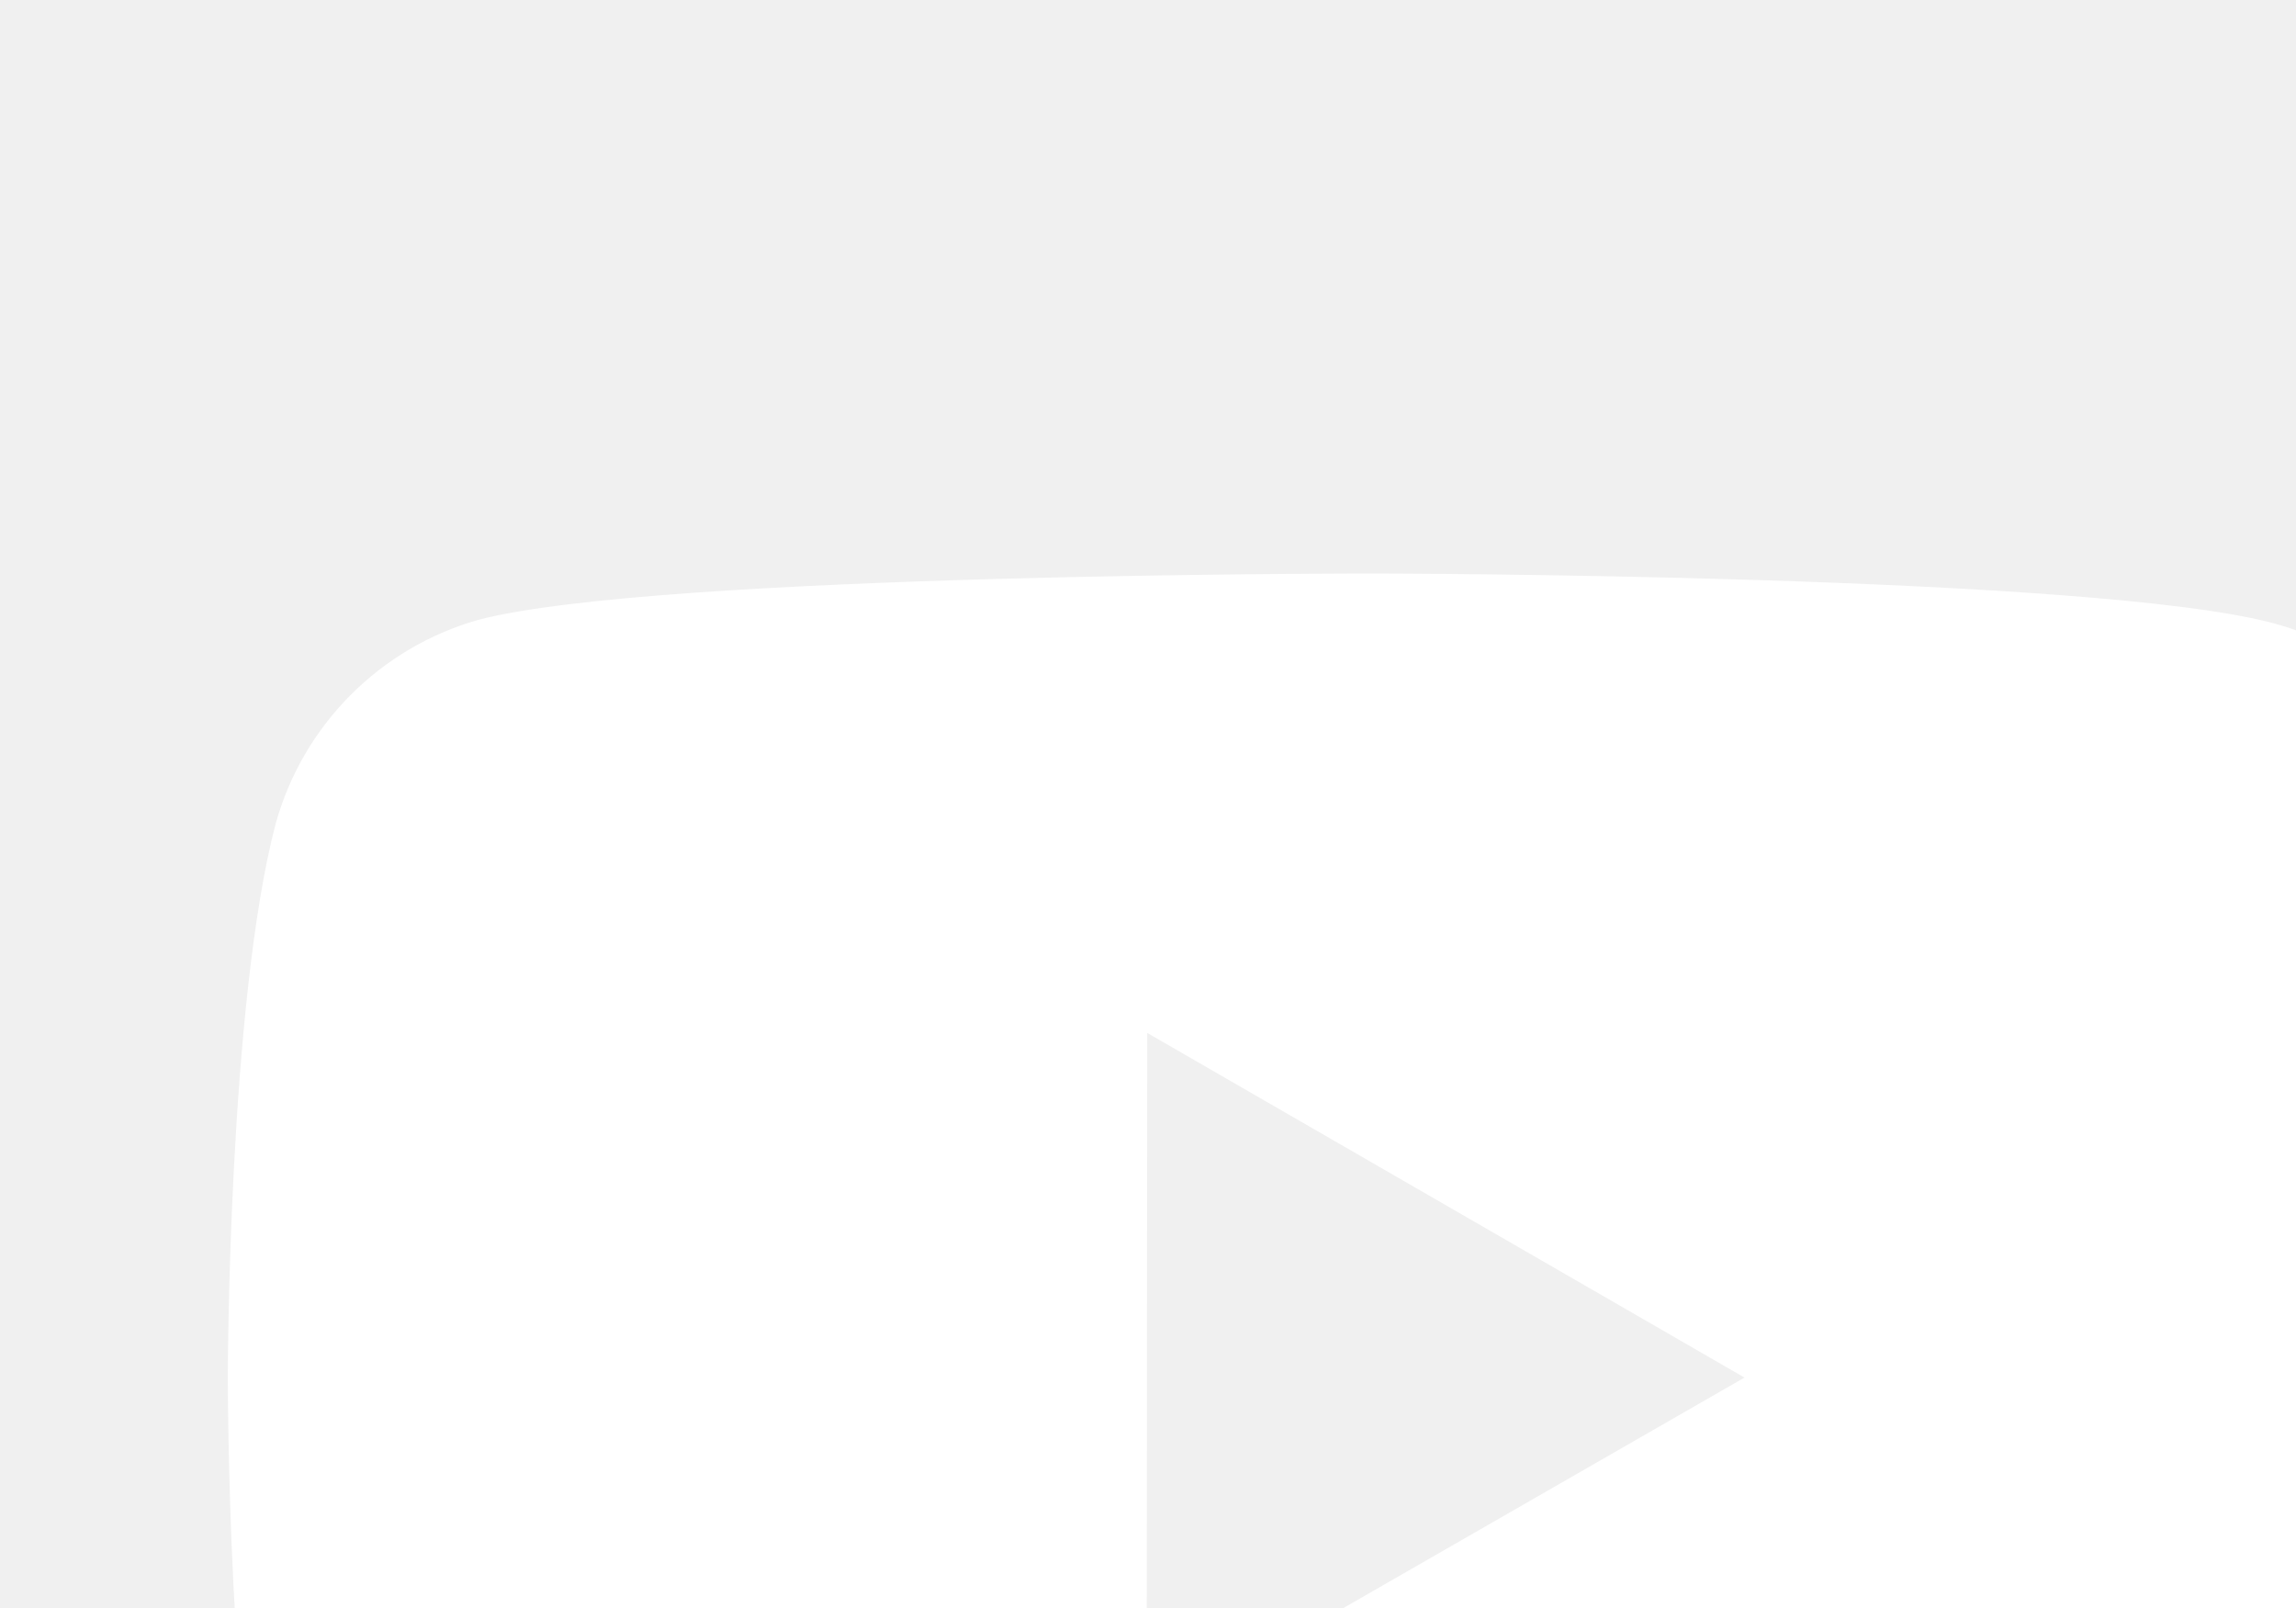
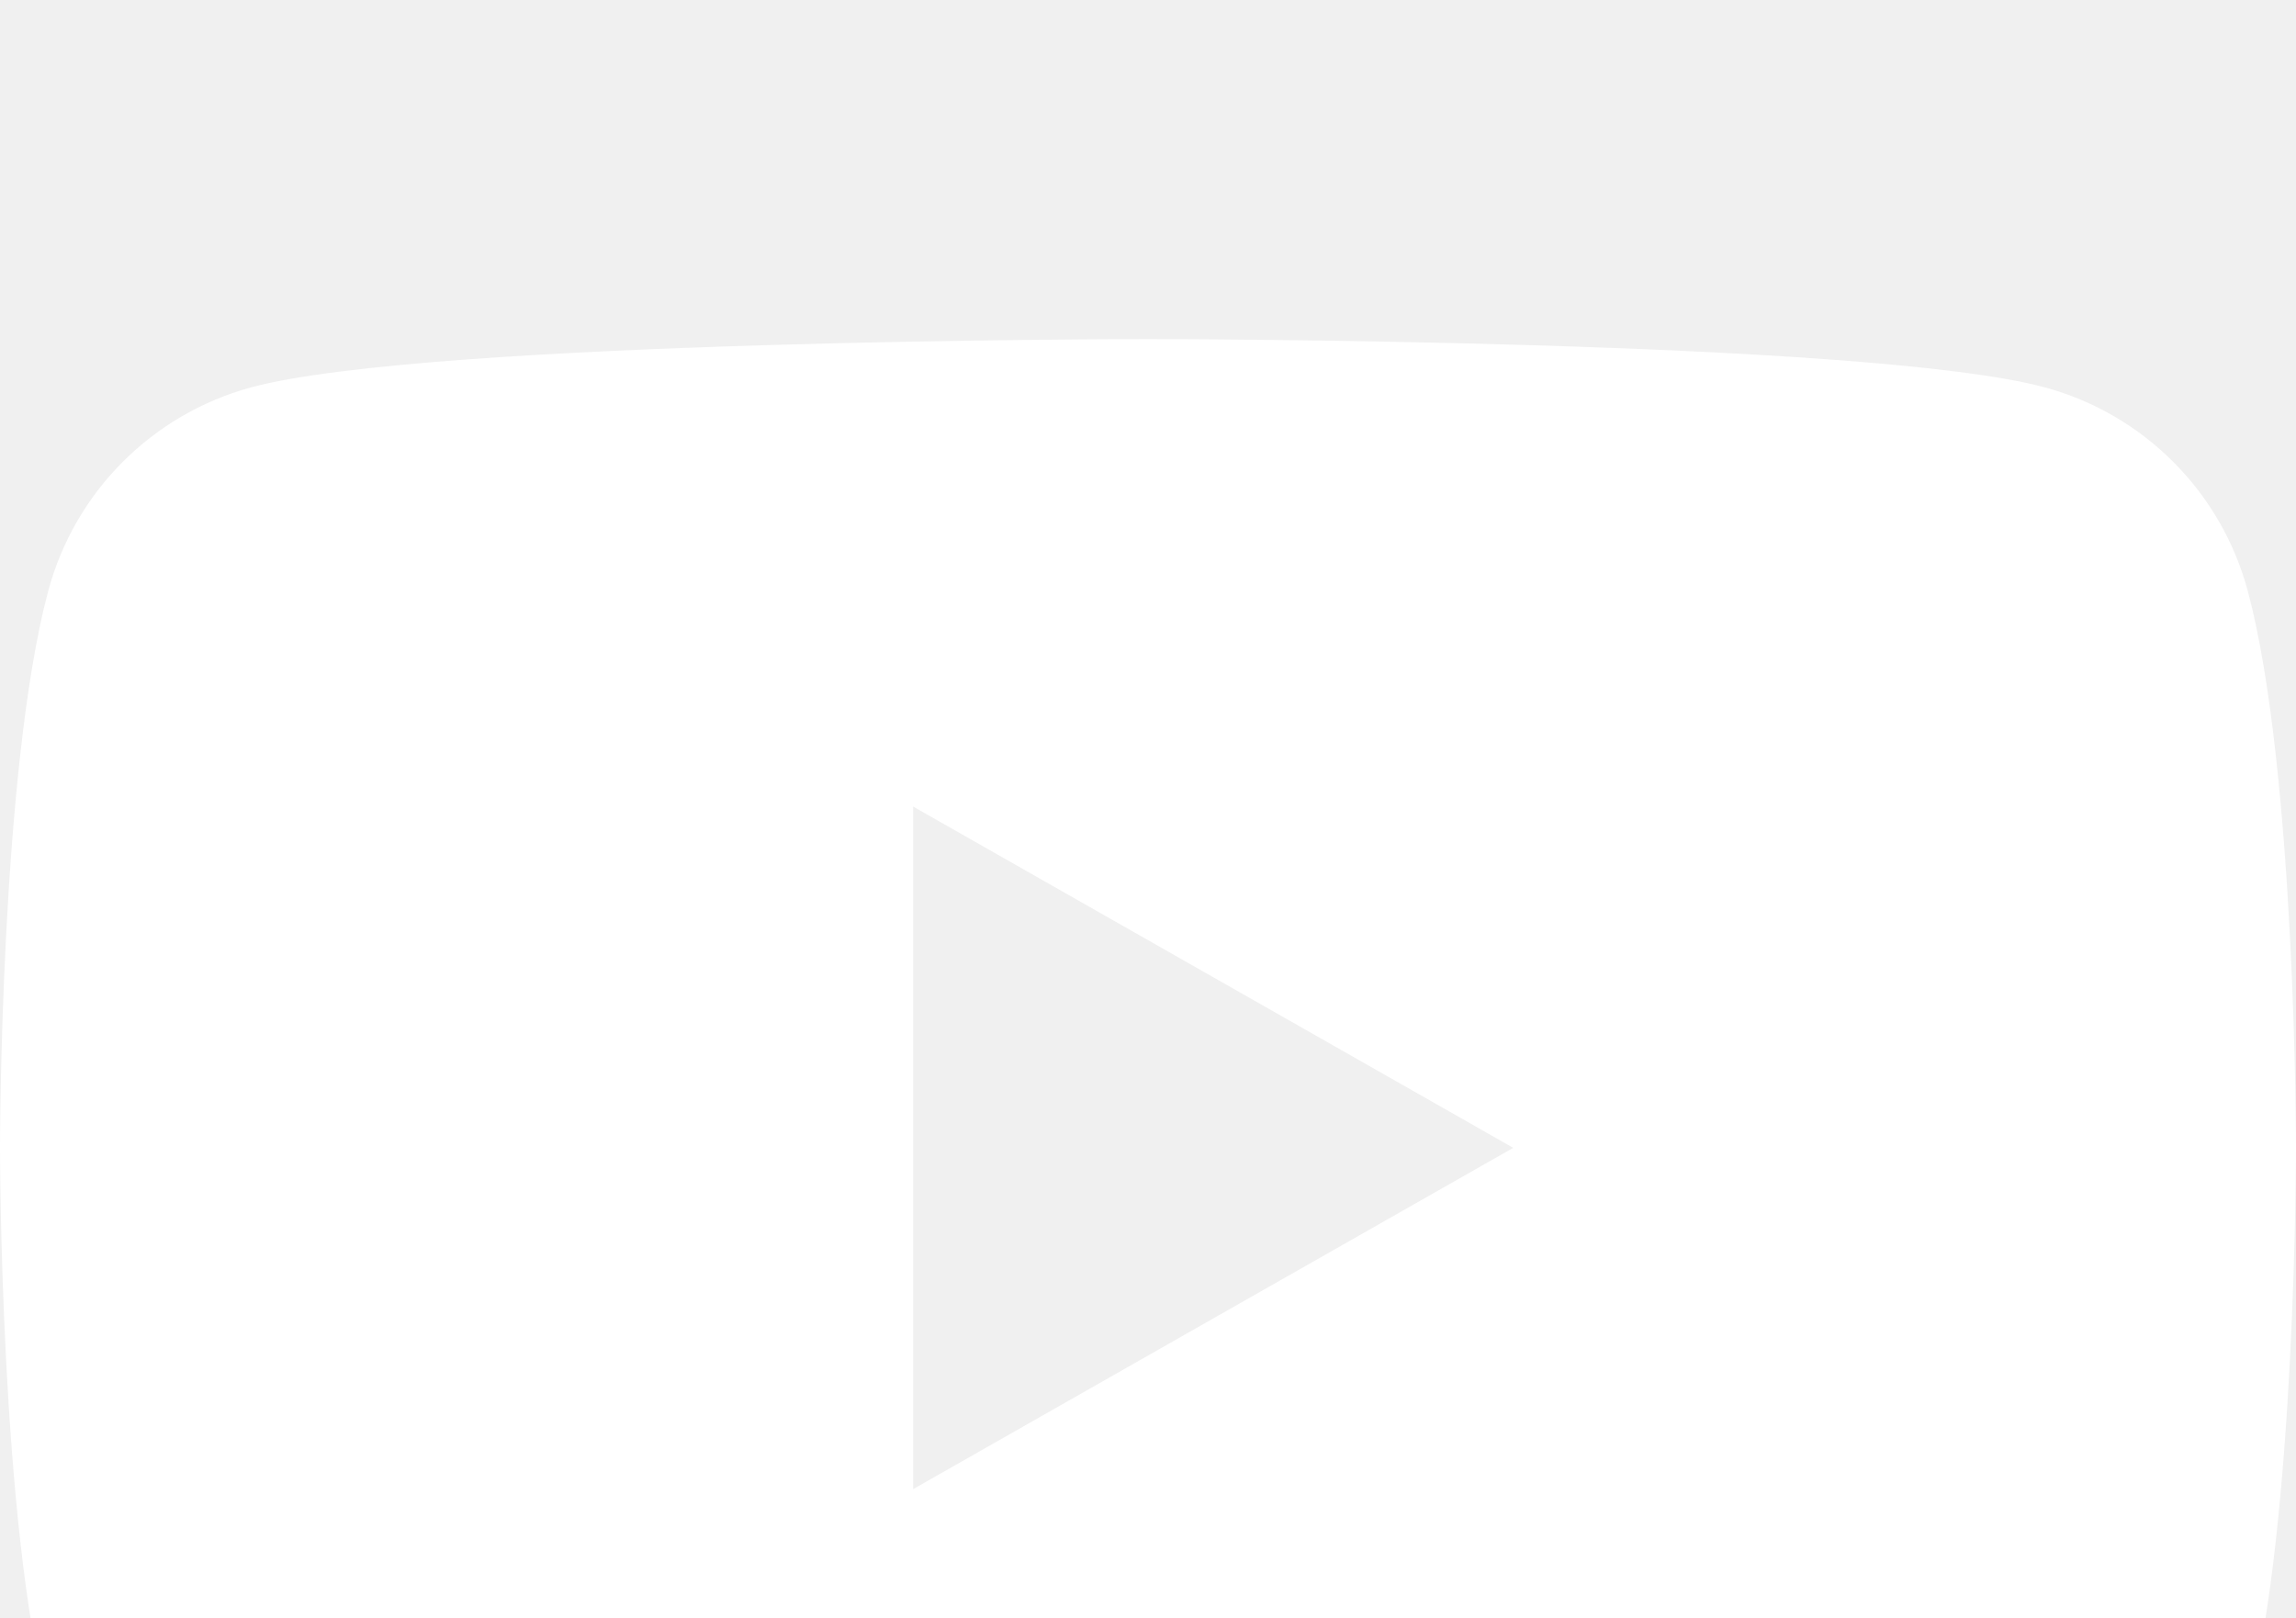
<svg xmlns="http://www.w3.org/2000/svg" fill="#fff">
-   <path d="M21.593 7.203a2.506 2.506 0 0 0-1.762-1.766C18.265 5.007 12 5 12 5s-6.264-.007-7.831.404a2.56 2.56 0 0 0-1.766 1.778c-.413 1.566-.417 4.814-.417 4.814s-.004 3.264.406 4.814c.23.857.905 1.534 1.763 1.765c1.582.43 7.83.437 7.83.437s6.265.007 7.831-.403a2.515 2.515 0 0 0 1.767-1.763c.414-1.565.417-4.812.417-4.812s.02-3.265-.407-4.831zM9.996 15.005l.005-6l5.207 3.005l-5.212 2.995z" />
+   <path d="M23.498 6.186a3.016 3.016 0 0 0-2.122-2.136C19.505 3.545 12 3.545 12 3.545s-7.505 0-9.377.505A3.017 3.017 0 0 0 .502 6.186C0 8.07 0 12 0 12s0 3.93.502 5.814a3.016 3.016 0 0 0 2.122 2.136c1.871.505 9.376.505 9.376.505s7.505 0 9.377-.505a3.015 3.015 0 0 0 2.122-2.136C24 15.93 24 12 24 12s0-3.93-.502-5.814zM9.545 15.568V8.432L15.818 12l-6.273 3.568z" />
</svg>
